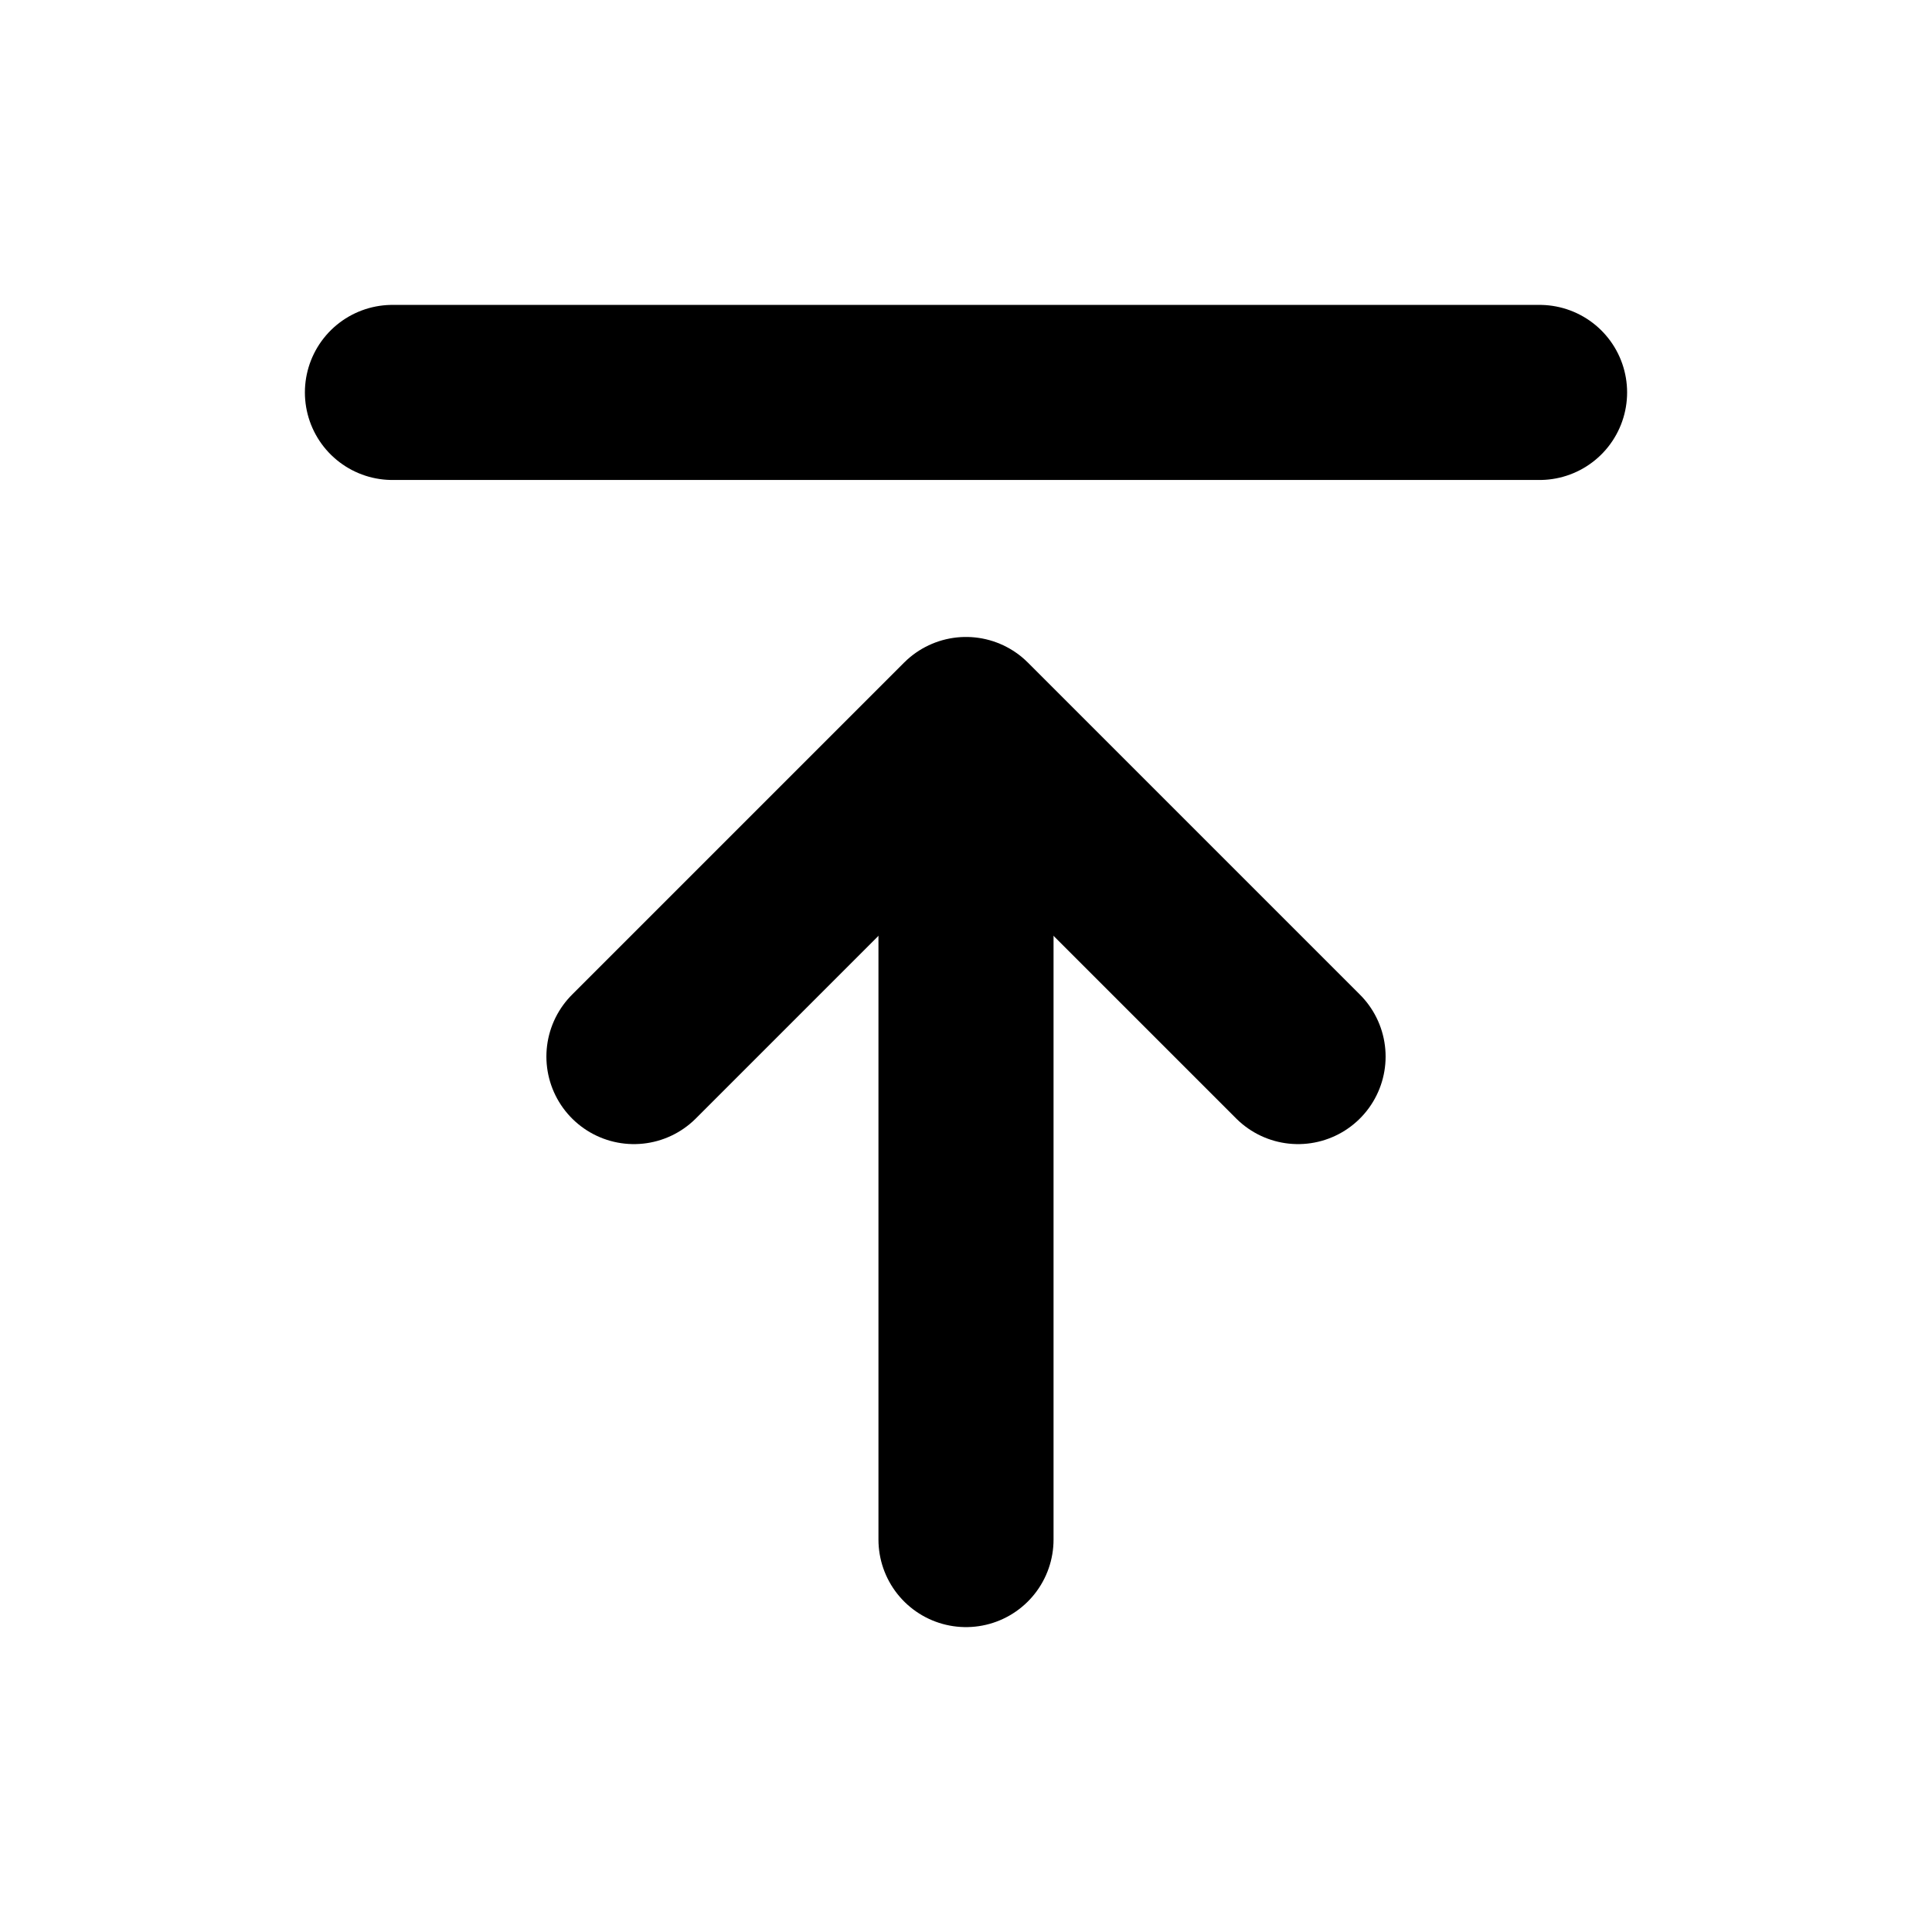
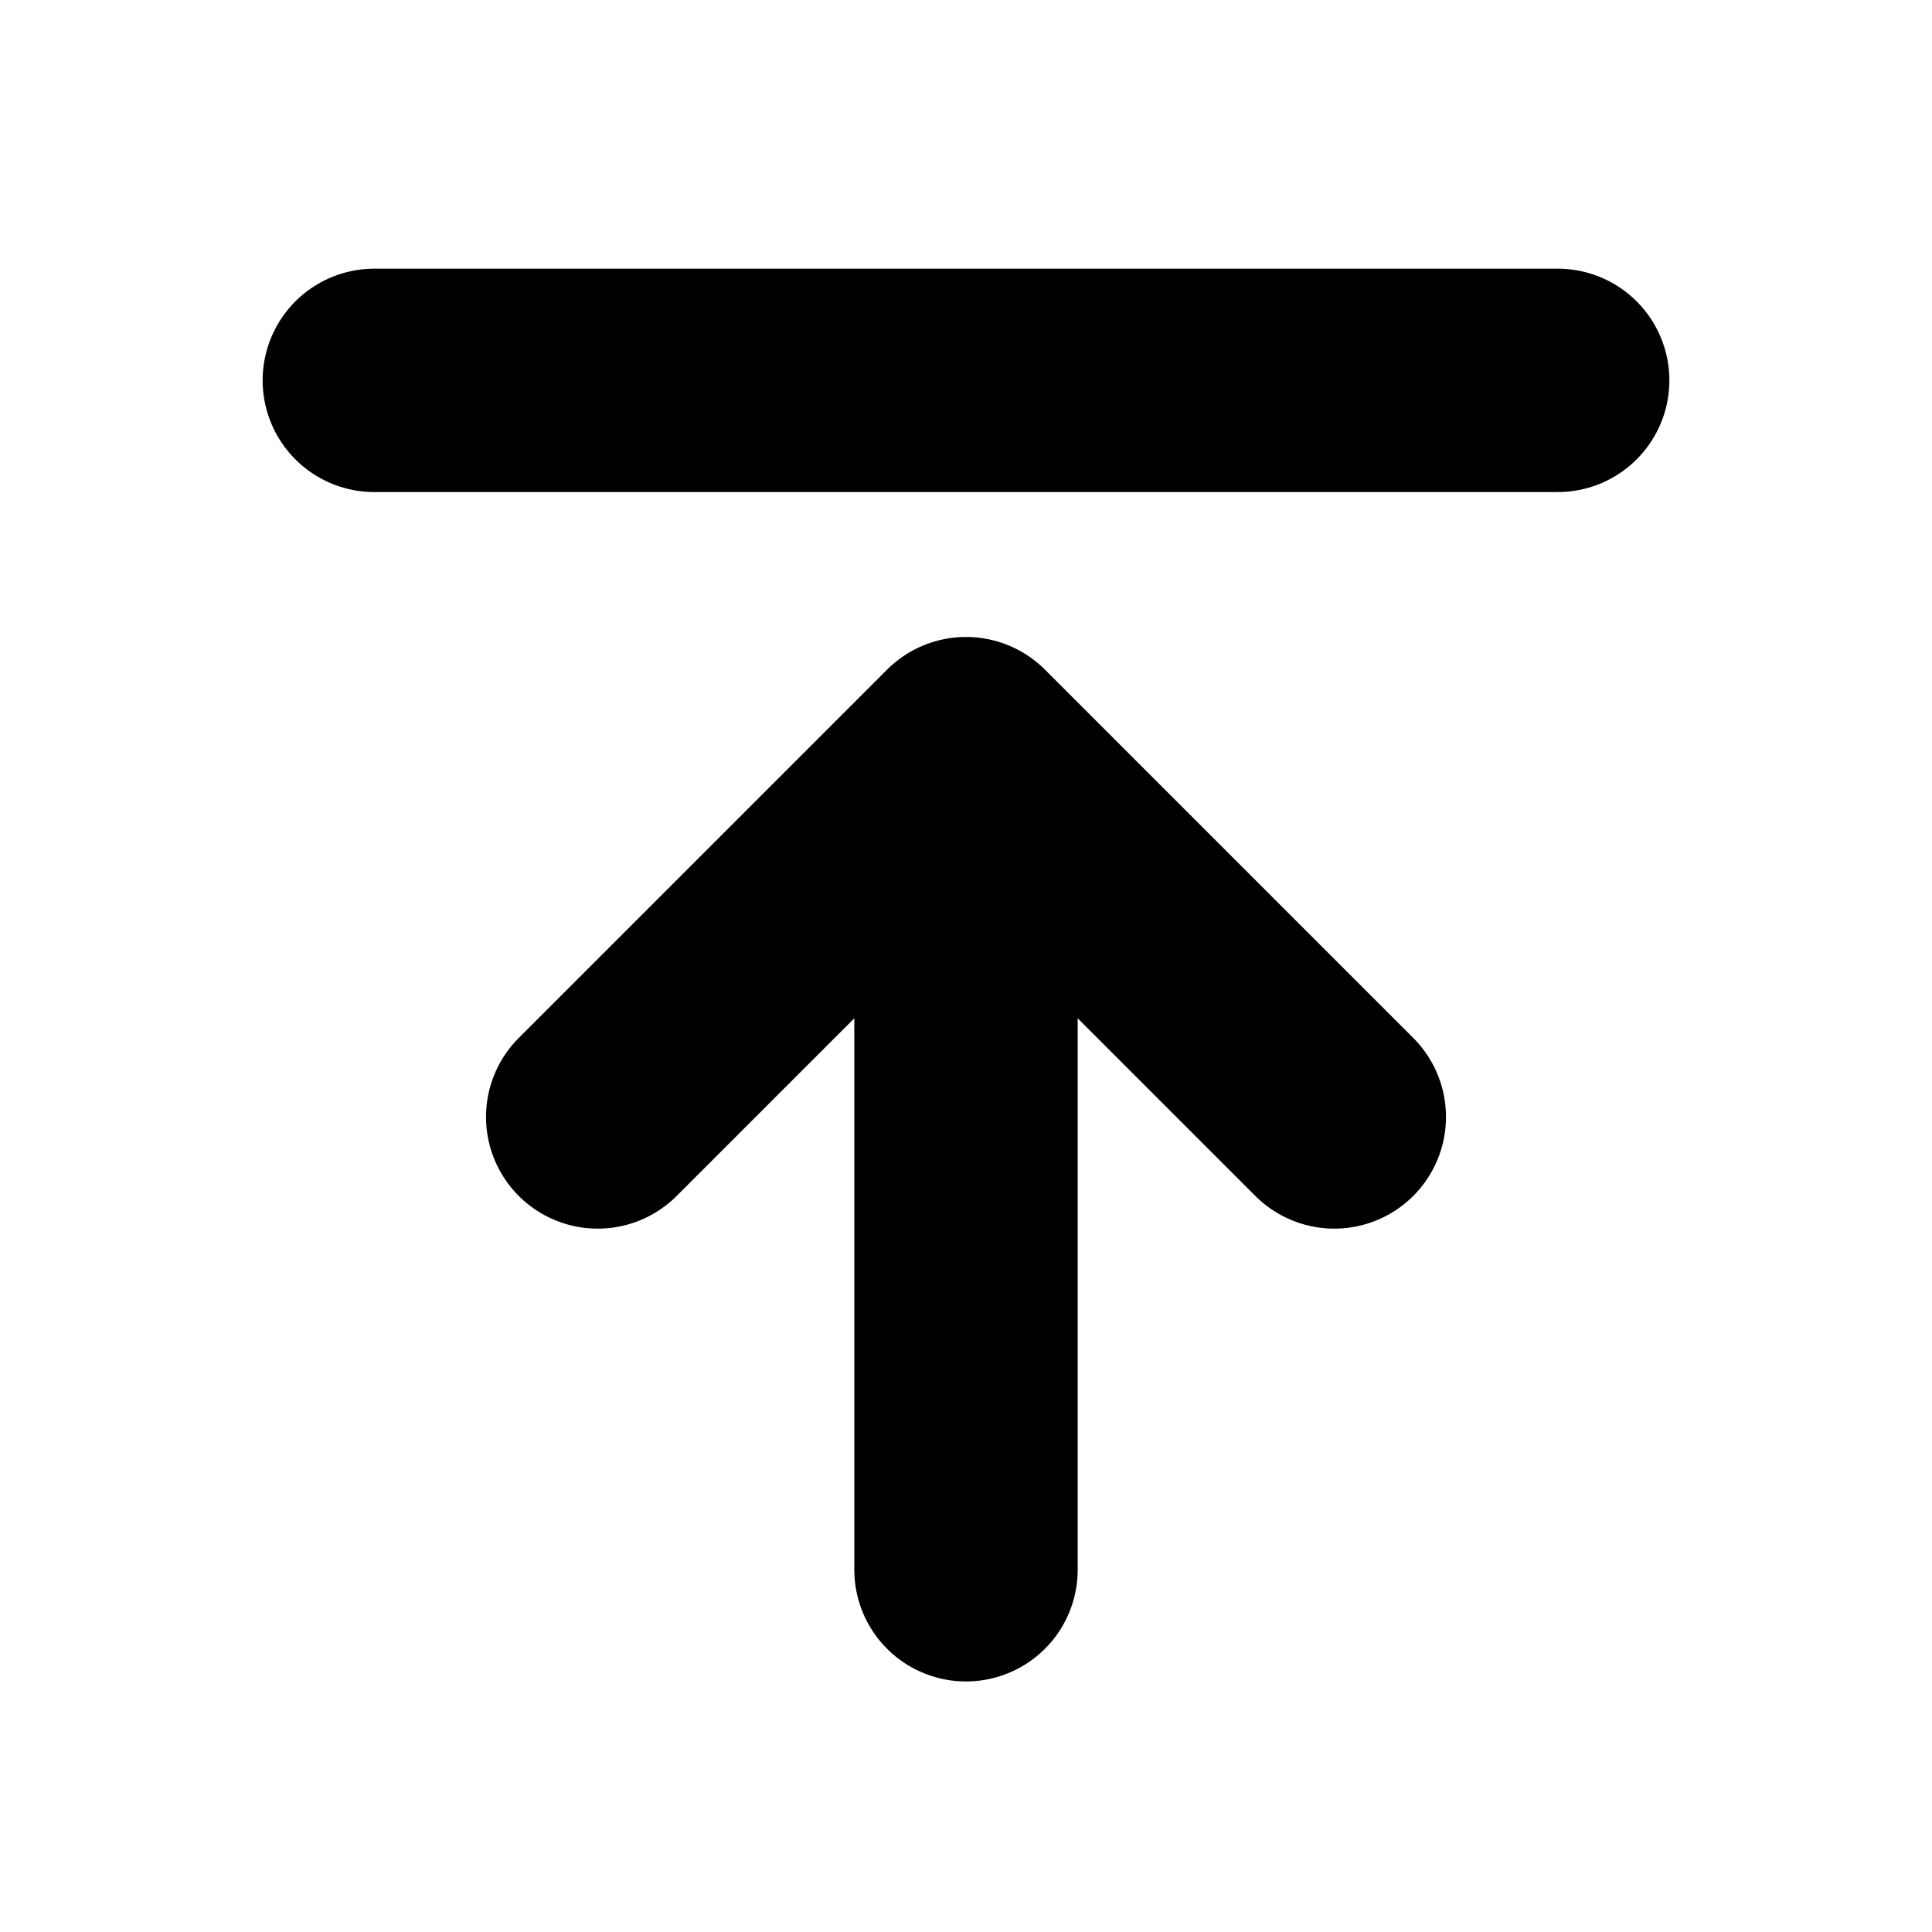
<svg xmlns="http://www.w3.org/2000/svg" width="16" height="16" viewBox="0 0 16 16" fill="none" aria-hidden="true">
-   <path d="M3.25 3.25H12.75" stroke="currentColor" stroke-width="1.45" stroke-linecap="round" />
-   <path d="M8 12.75V6.25" stroke="currentColor" stroke-width="1.45" stroke-linecap="round" />
-   <path d="M5.25 8.75L8 6L10.75 8.75" stroke="currentColor" stroke-width="1.45" stroke-linecap="round" stroke-linejoin="round" />
+   <path d="M3.1 3.15H12.9" stroke="currentColor" stroke-width="1.85" stroke-linecap="round" />
+   <path d="M8 13V6.35" stroke="currentColor" stroke-width="1.85" stroke-linecap="round" />
+   <path d="M4.95 9.25L8 6.2L11.05 9.25" stroke="currentColor" stroke-width="1.85" stroke-linecap="round" stroke-linejoin="round" />
</svg>
